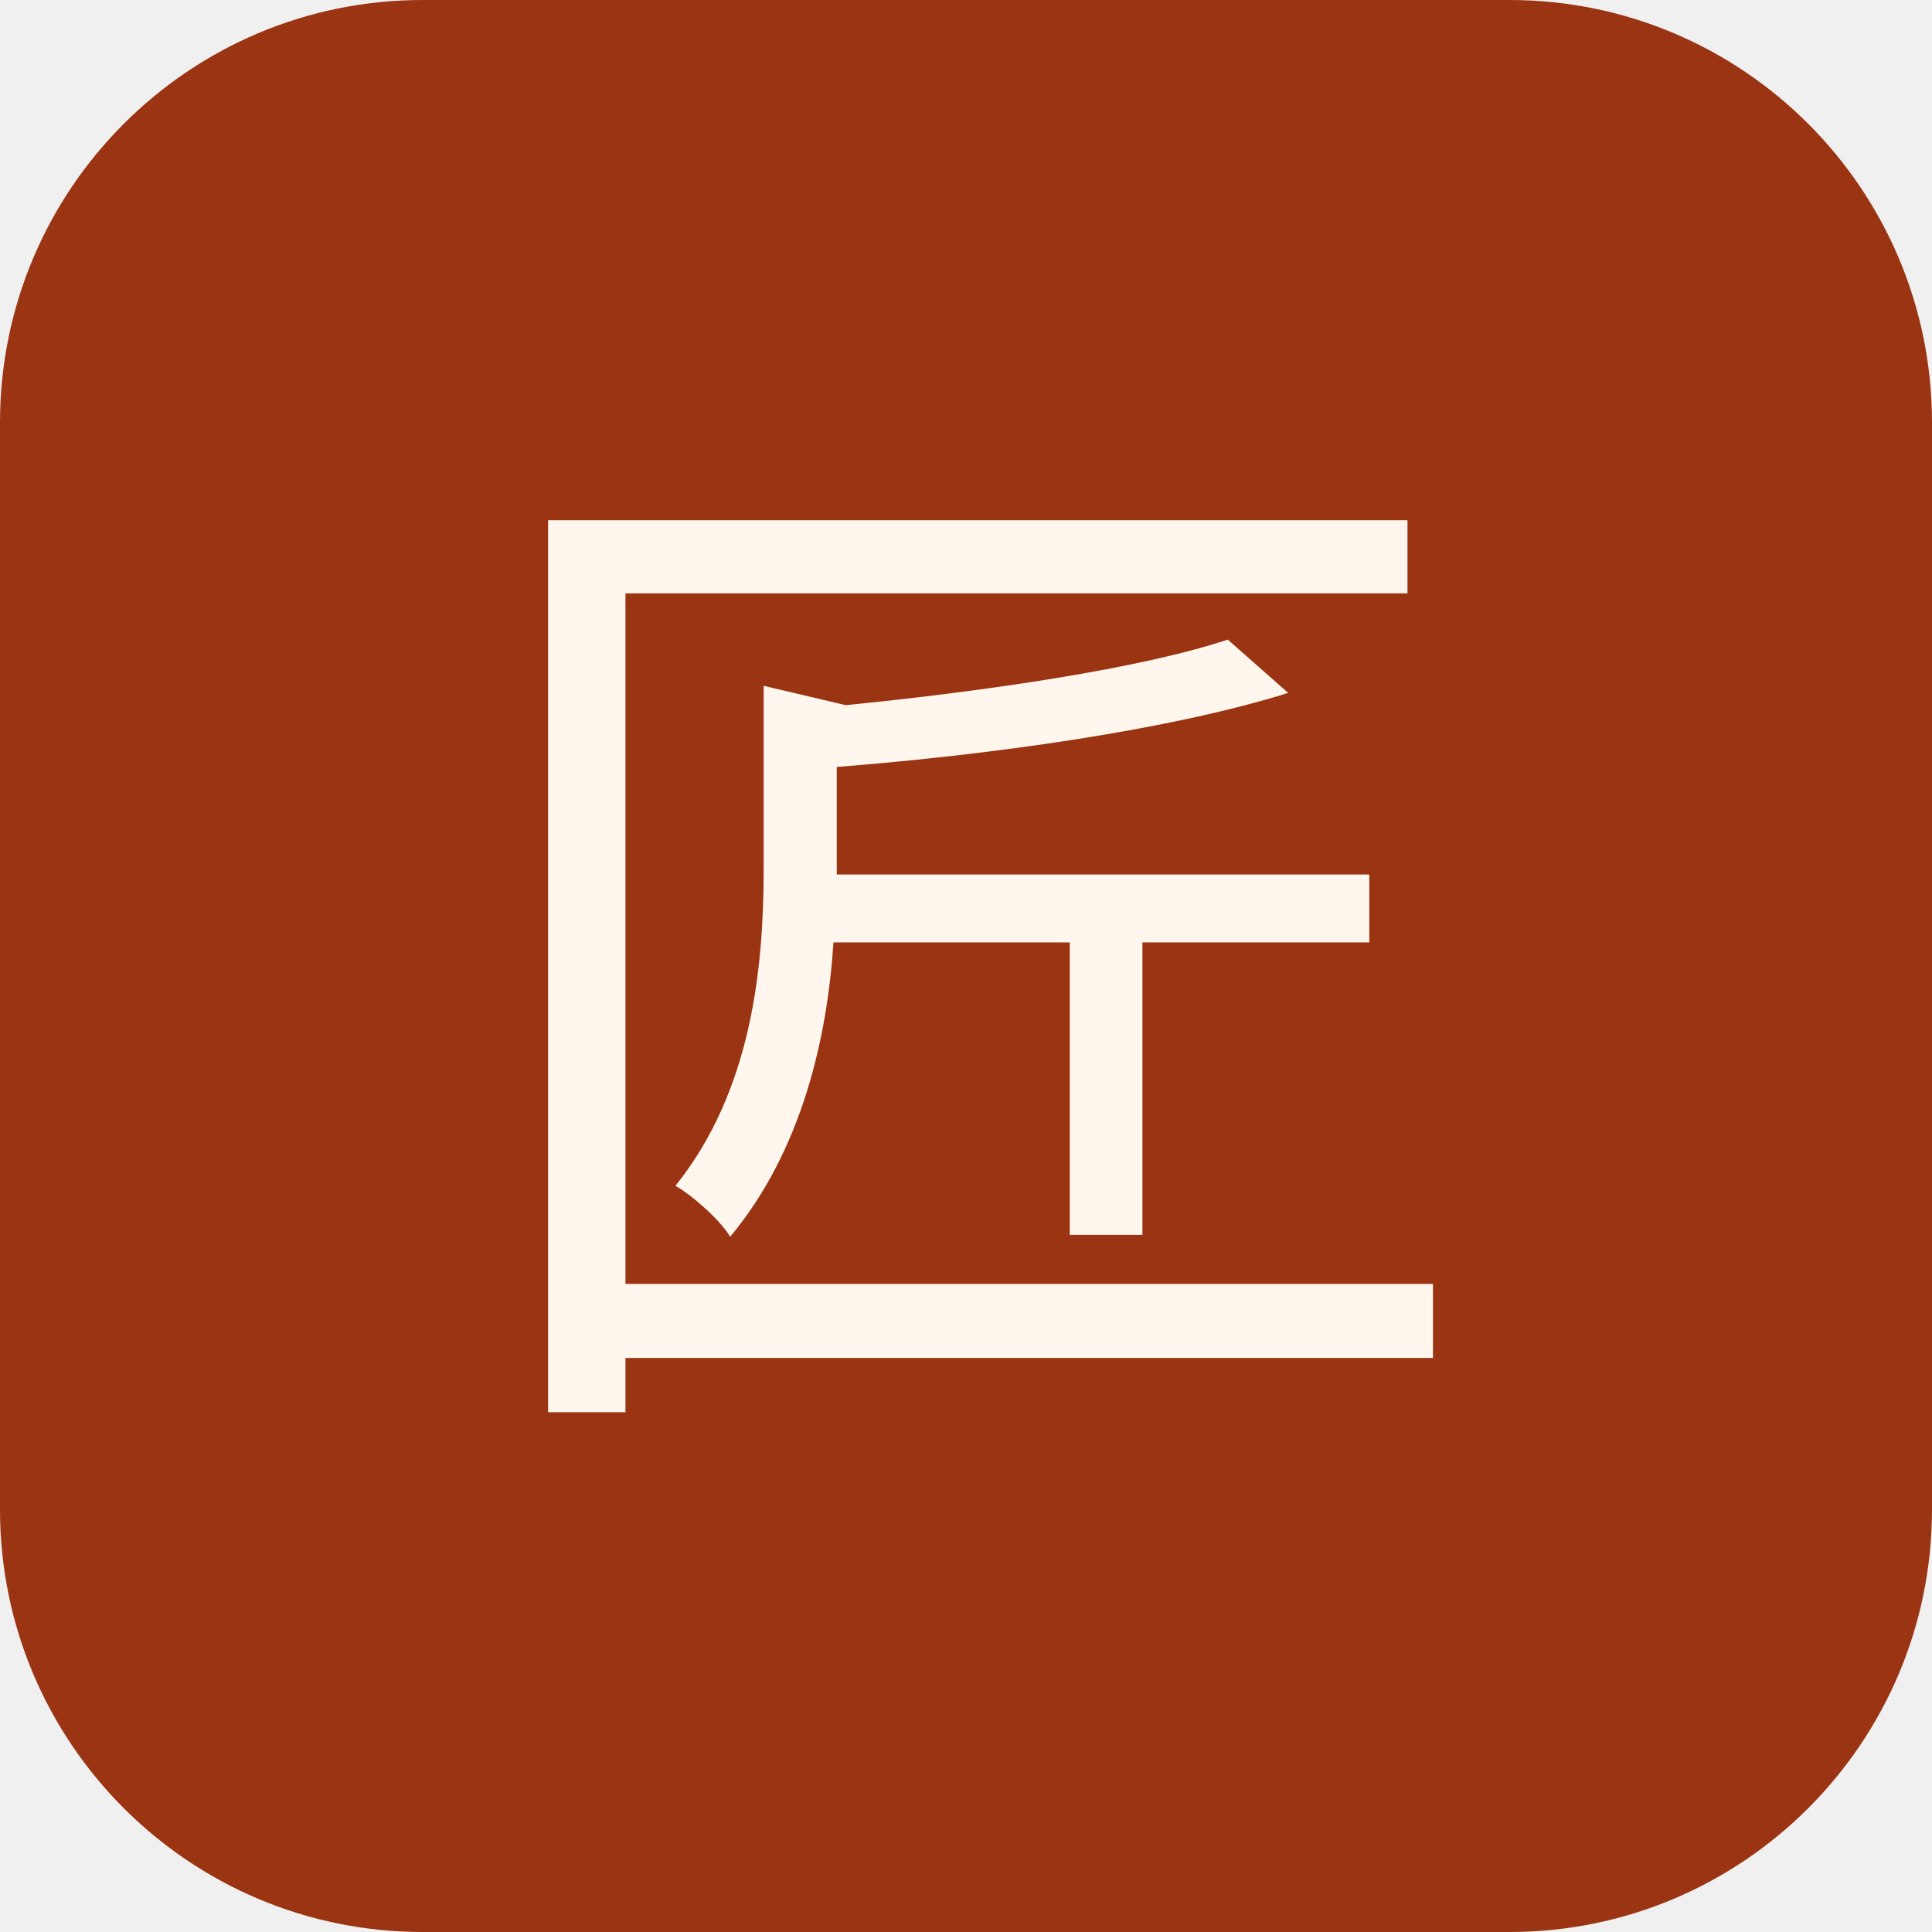
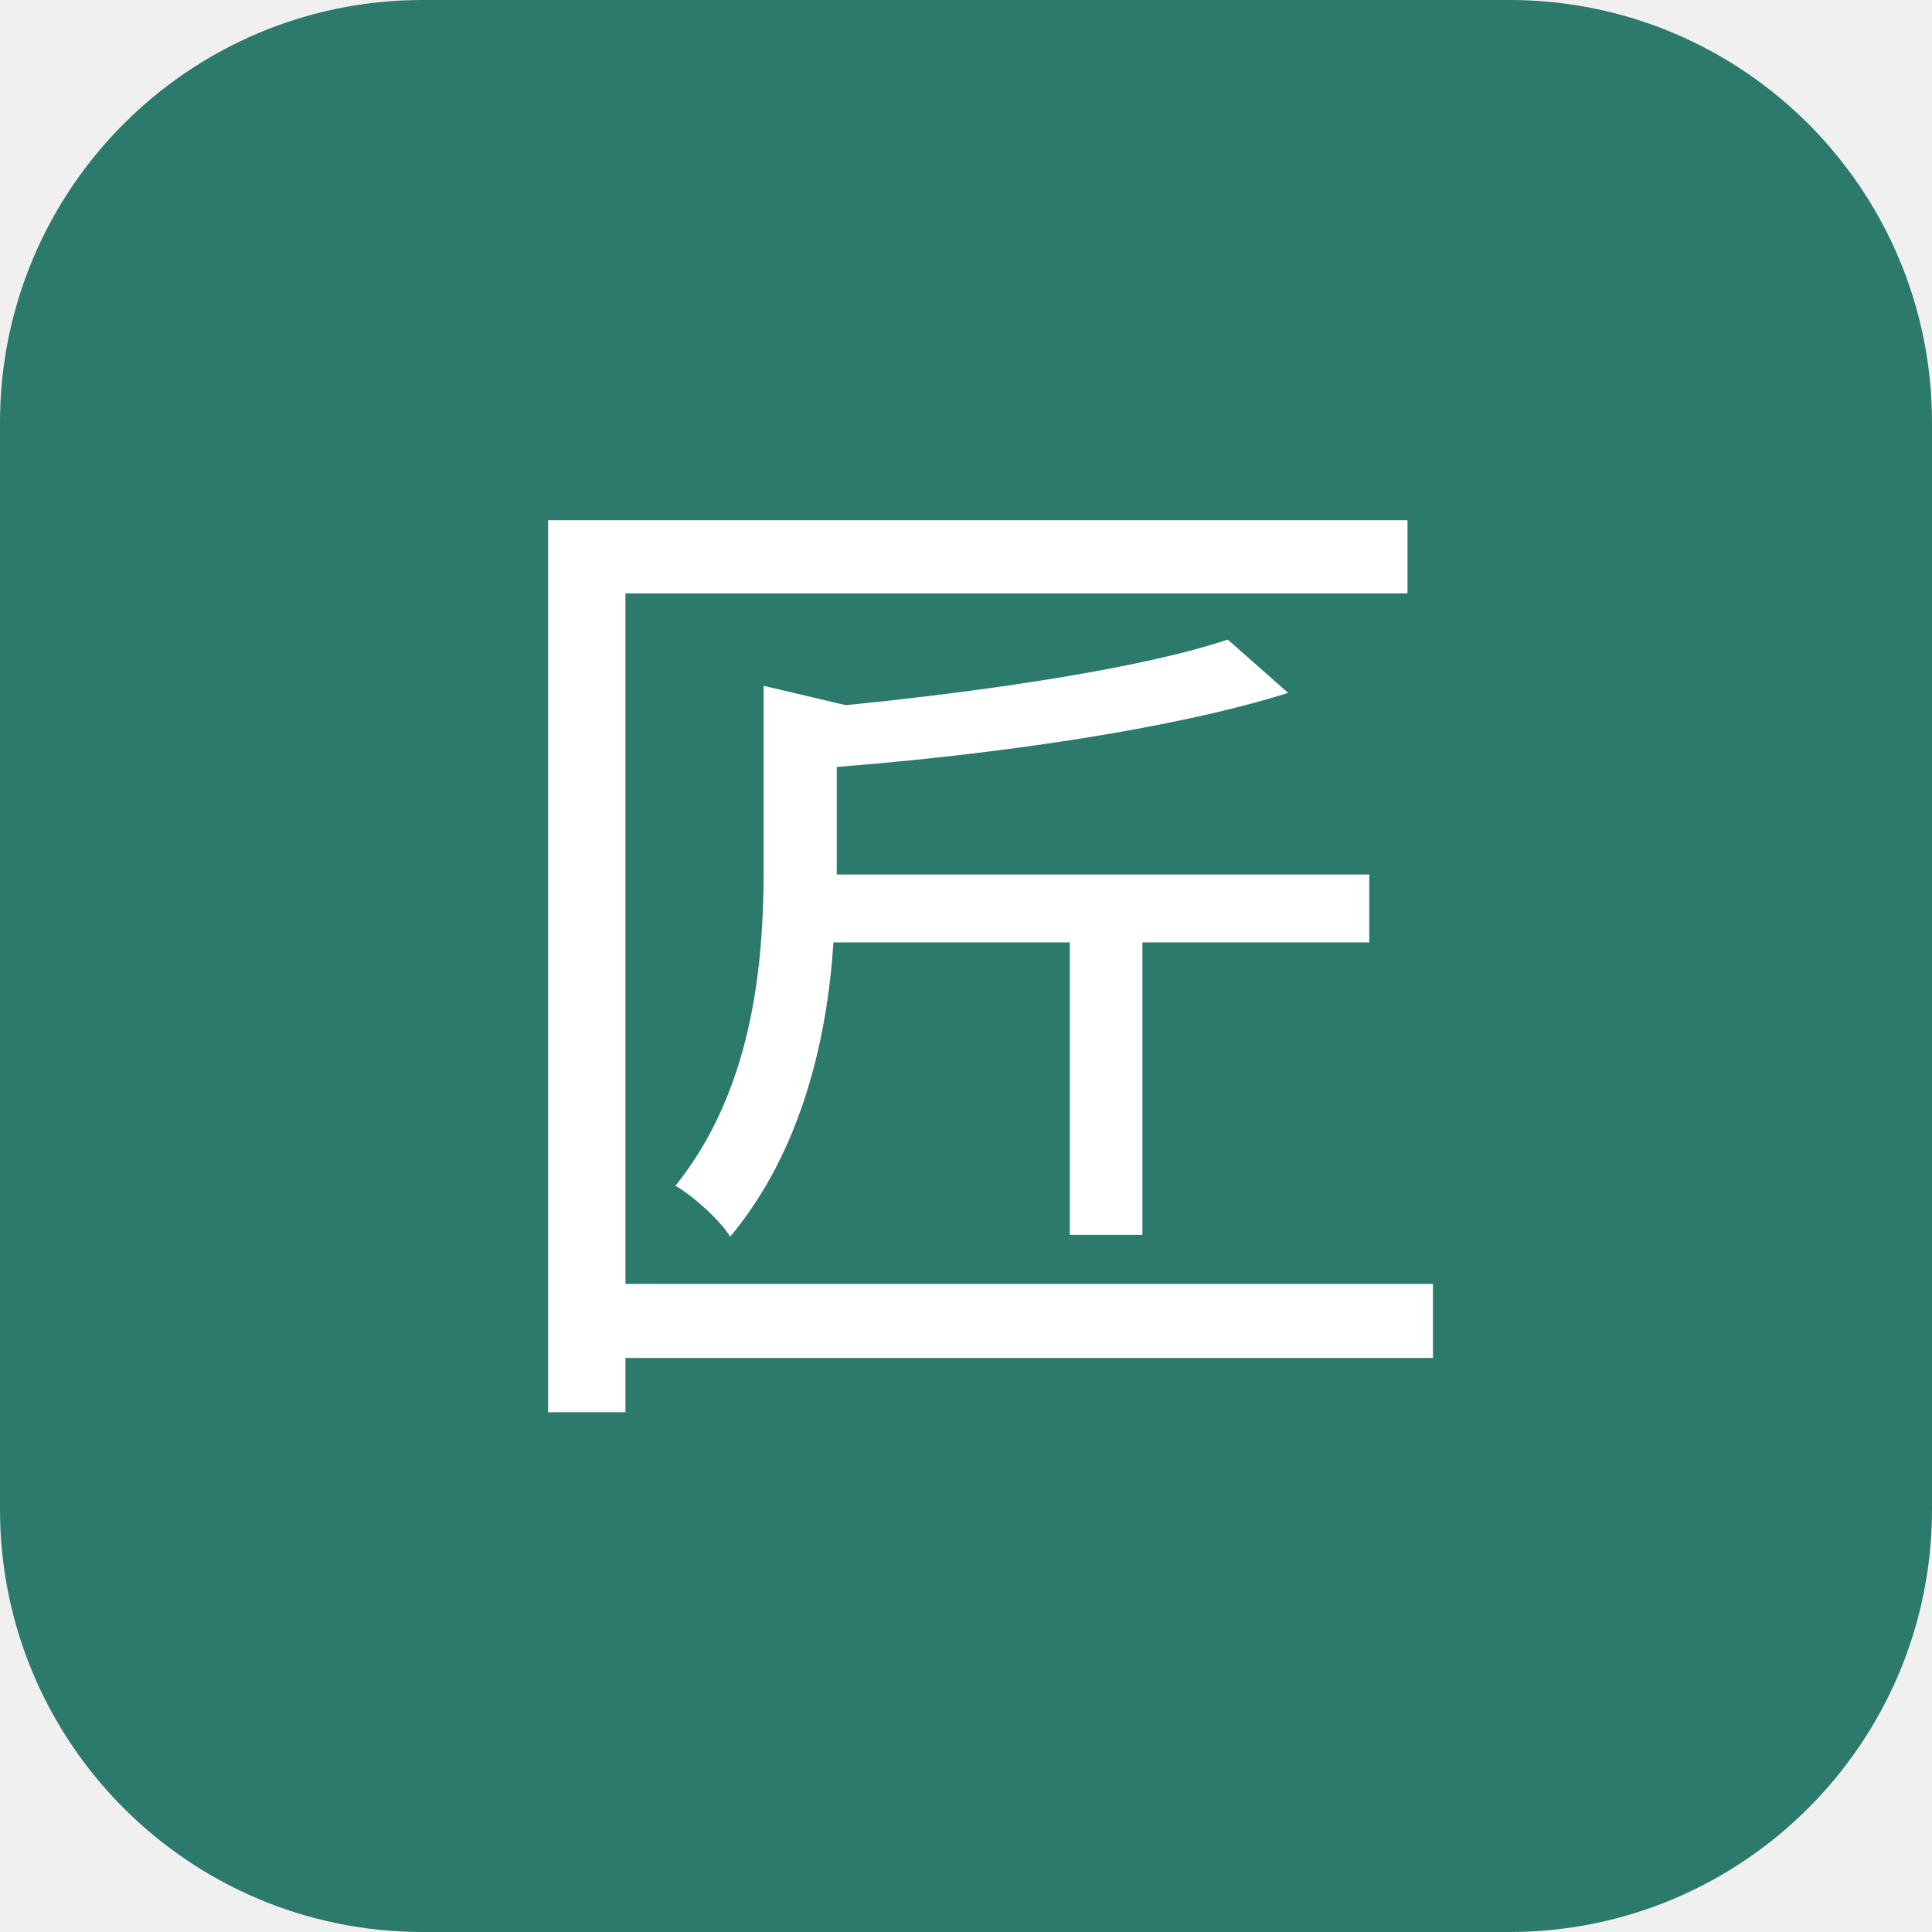
<svg xmlns="http://www.w3.org/2000/svg" viewBox="0 0 64 64">
-   <rect width="64" height="64" rx="14" fill="#9a3412" />
-   <text x="32" y="44" font-size="34" text-anchor="middle" fill="#fff7ed" font-family="system-ui, sans-serif">匠</text>
+   <rect width="64" height="64" rx="14" fill="#2c7a6b" />
+   <text x="32" y="44" font-size="34" text-anchor="middle" fill="#ffffff" font-family="system-ui, sans-serif">匠</text>
</svg>
